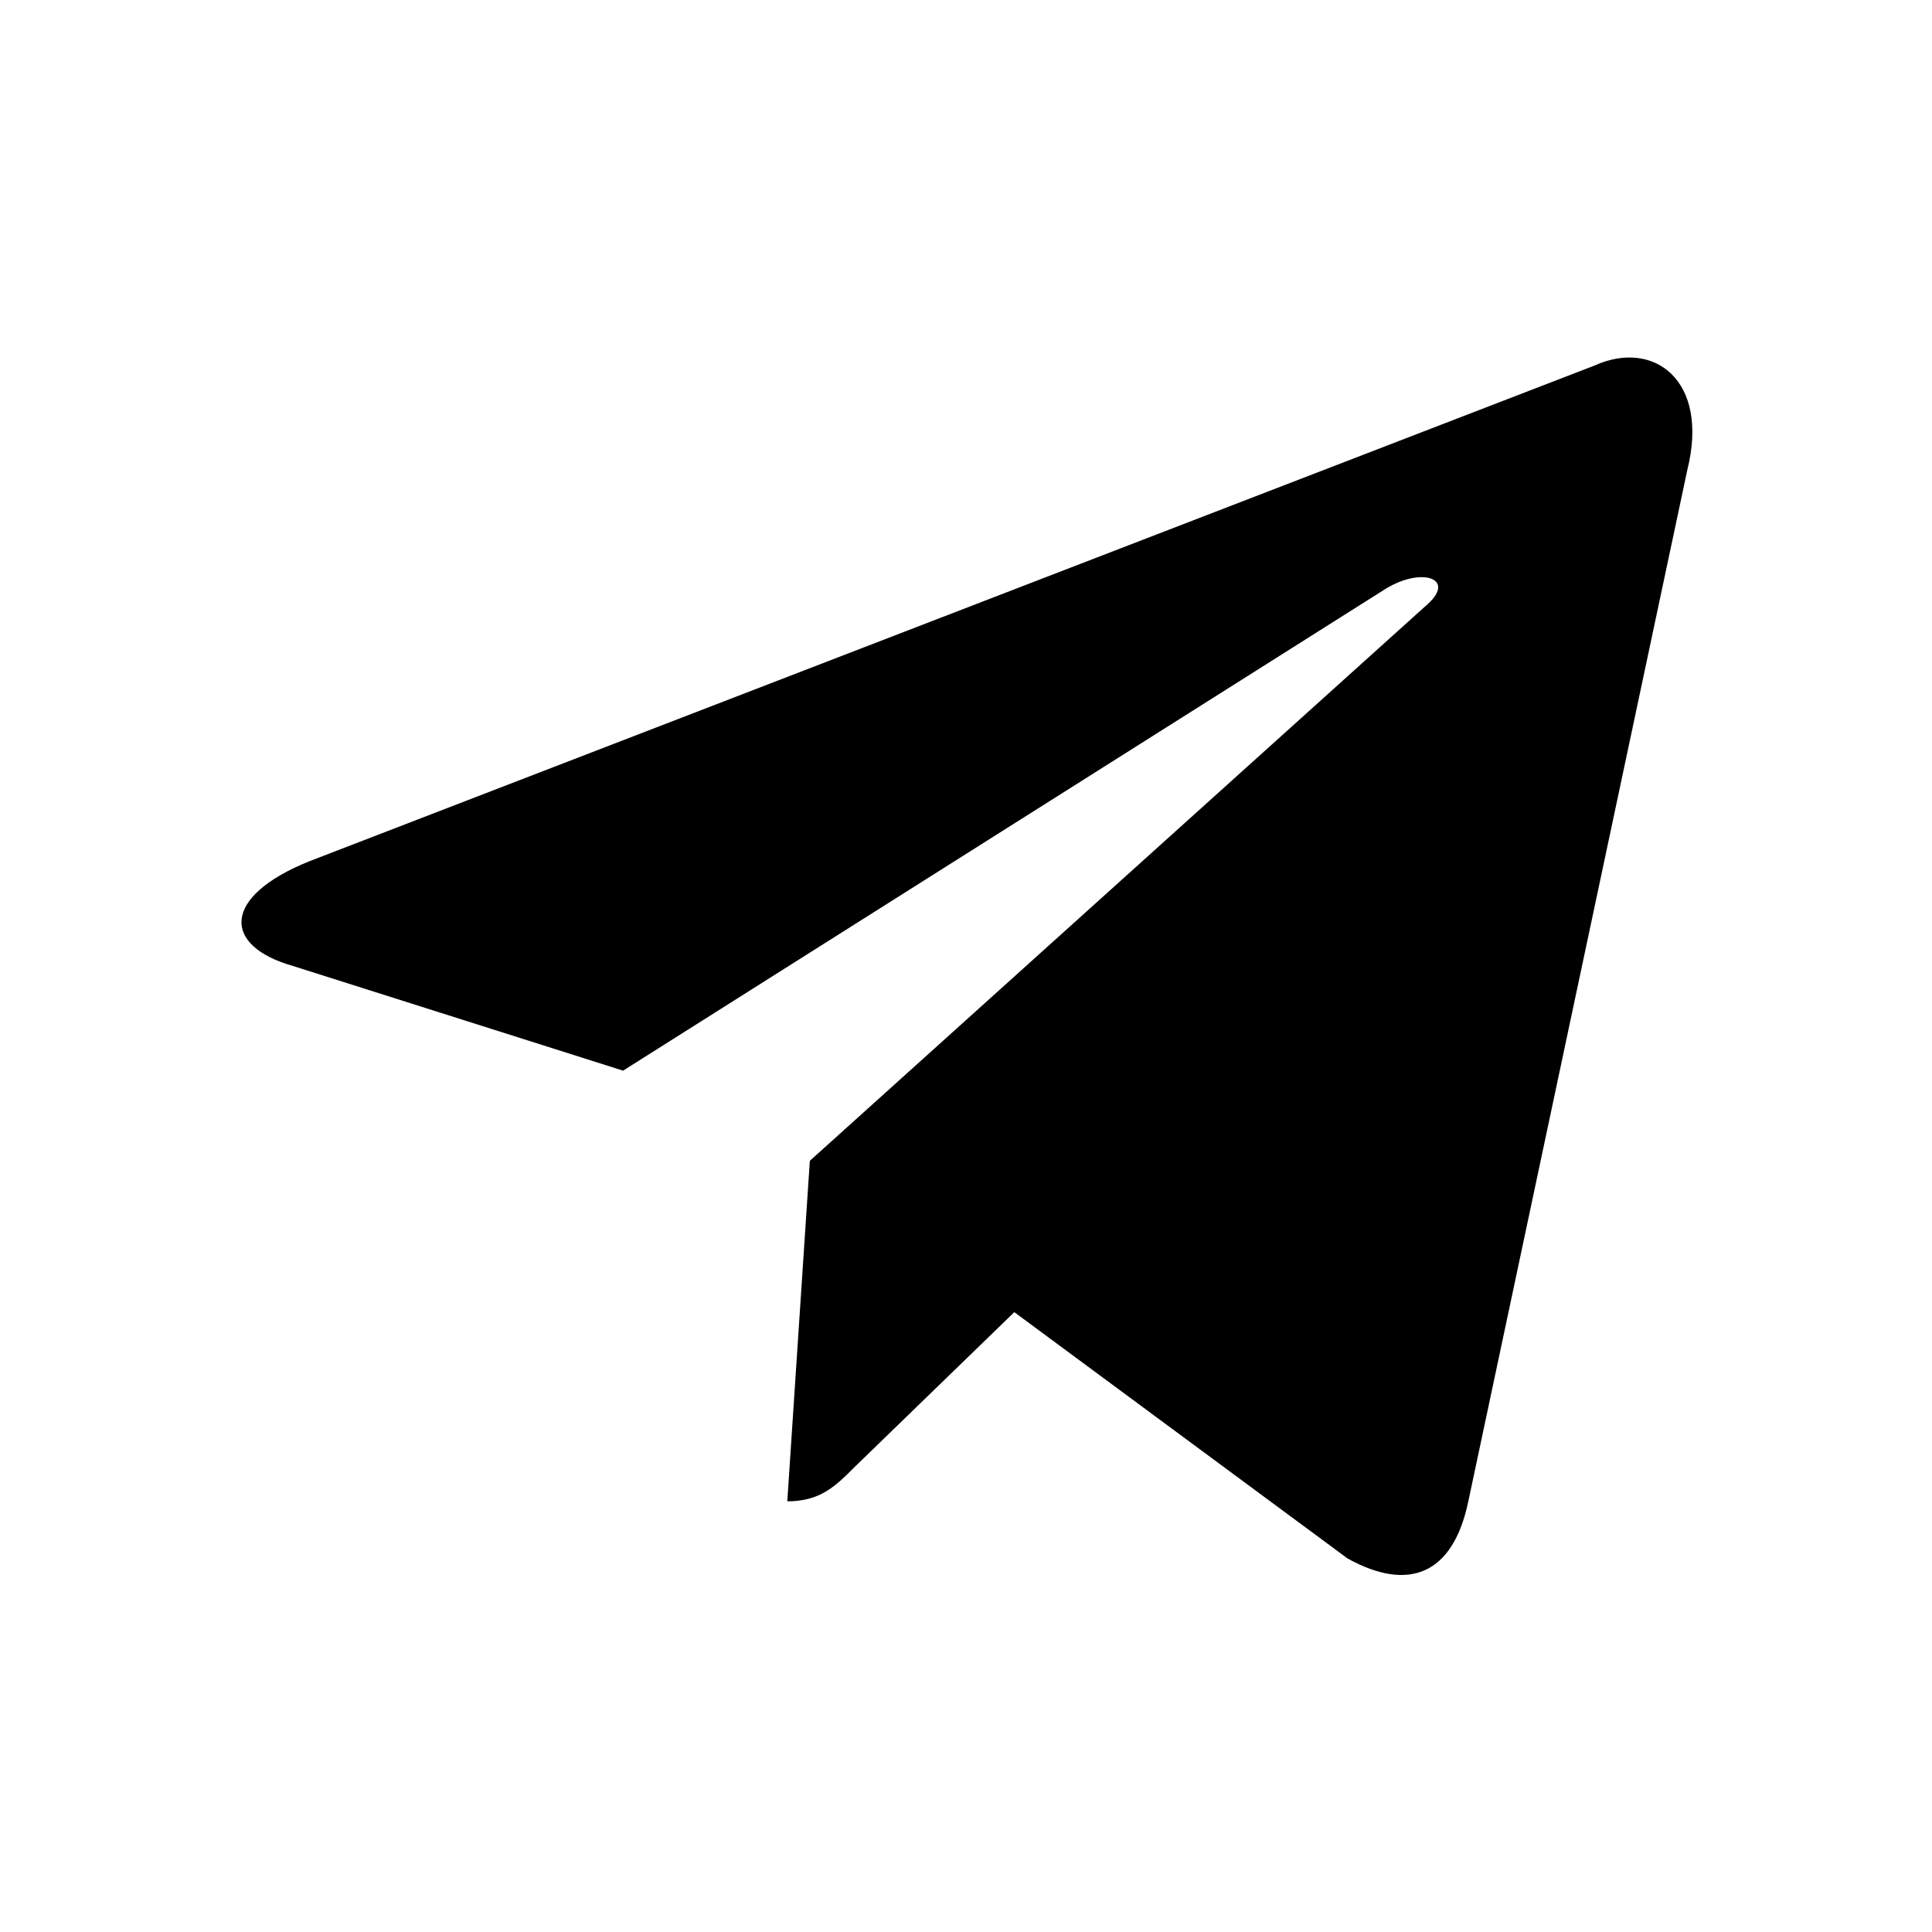
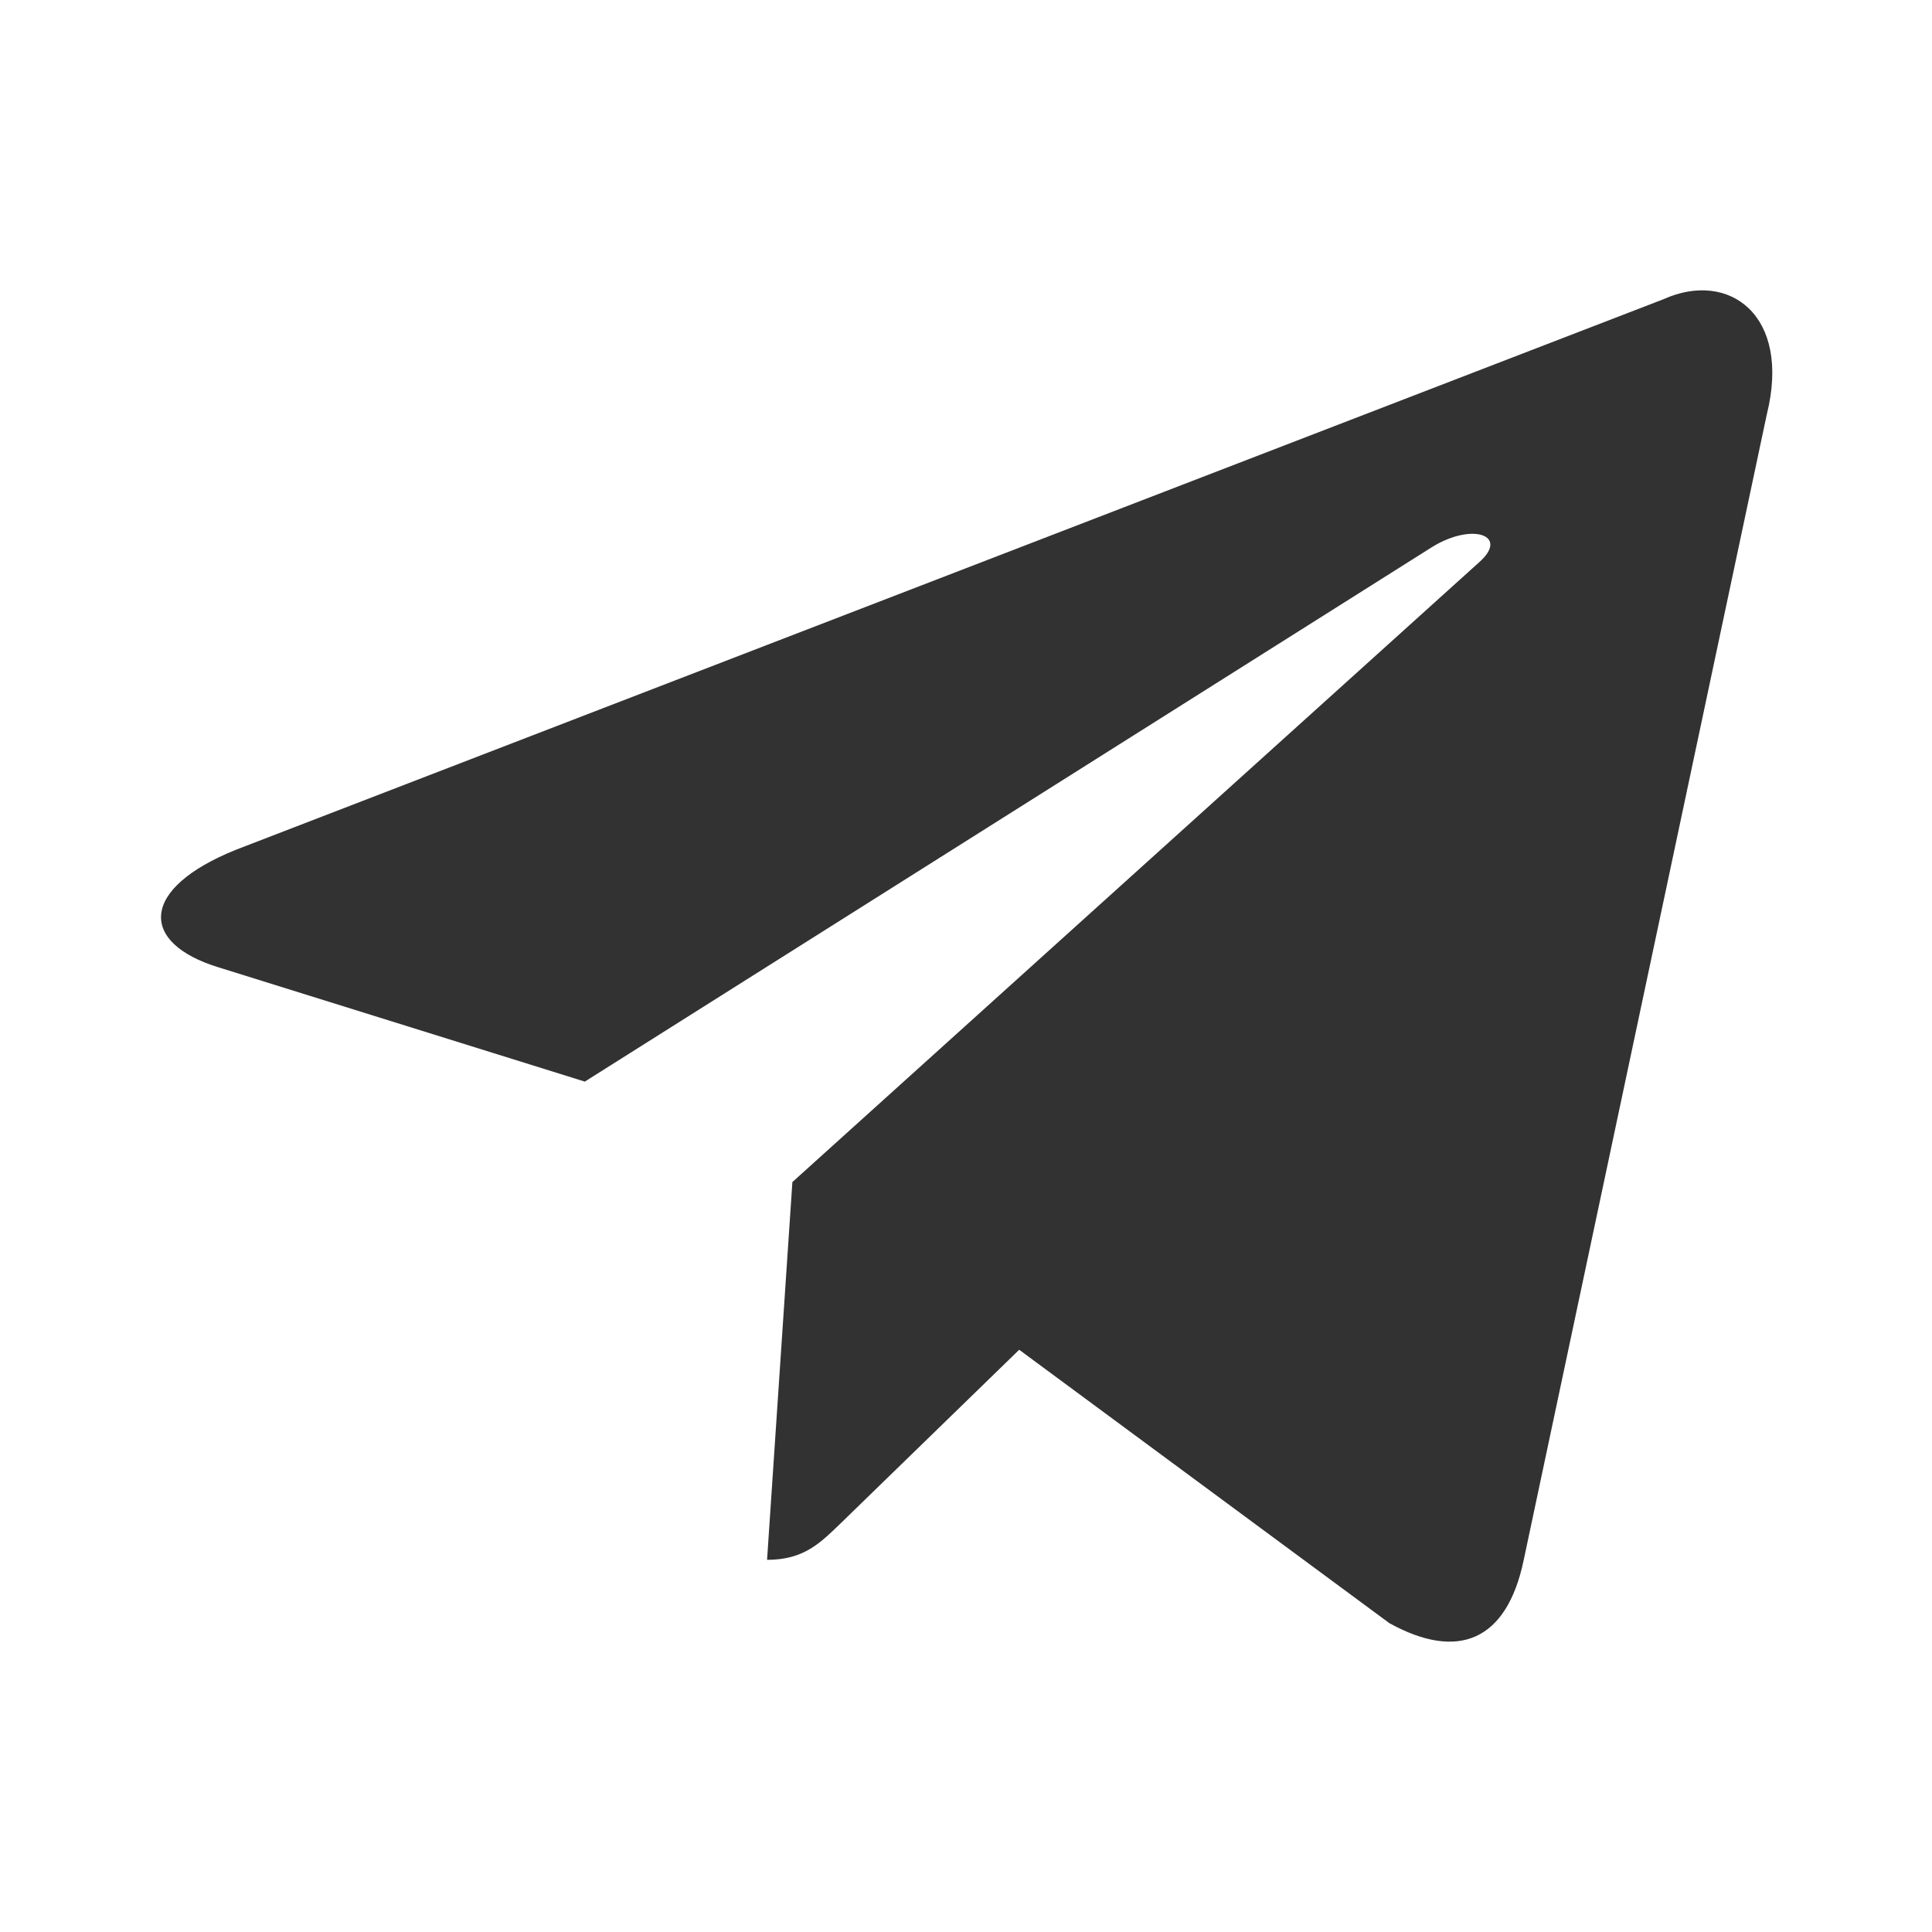
- <svg xmlns="http://www.w3.org/2000/svg" version="1.1" id="mdi-telegram" width="20px" height="20px" viewBox="0 0 24 24">
-   <path d="M9.78,18.65L10.06,14.42L17.74,7.5C18.08,7.19 17.67,7.04 17.22,7.31L7.74,13.3L3.64,12C2.76,11.75 2.75,11.14 3.84,10.7L19.81,4.54C20.54,4.21 21.24,4.72 20.96,5.84L18.24,18.65C18.05,19.56 17.5,19.78 16.74,19.36L12.6,16.3L10.61,18.23C10.38,18.46 10.19,18.65 9.78,18.65Z" />
+ <svg xmlns="http://www.w3.org/2000/svg" width="30" height="30" viewBox="0 0 30 30" fill="none">
+   <path d="M25.831 4.646L3.669 13.193C2.156 13.8 2.165 14.644 3.391 15.02L9.081 16.795L22.246 8.489C22.869 8.11 23.438 8.314 22.97 8.729L12.304 18.355H12.301L12.304 18.356L11.911 24.221C12.486 24.221 12.74 23.957 13.062 23.646L15.826 20.959L21.575 25.205C22.635 25.789 23.396 25.489 23.66 24.224L27.434 6.439C27.82 4.89 26.843 4.189 25.831 4.646V4.646Z" fill="#323232" />
</svg>
